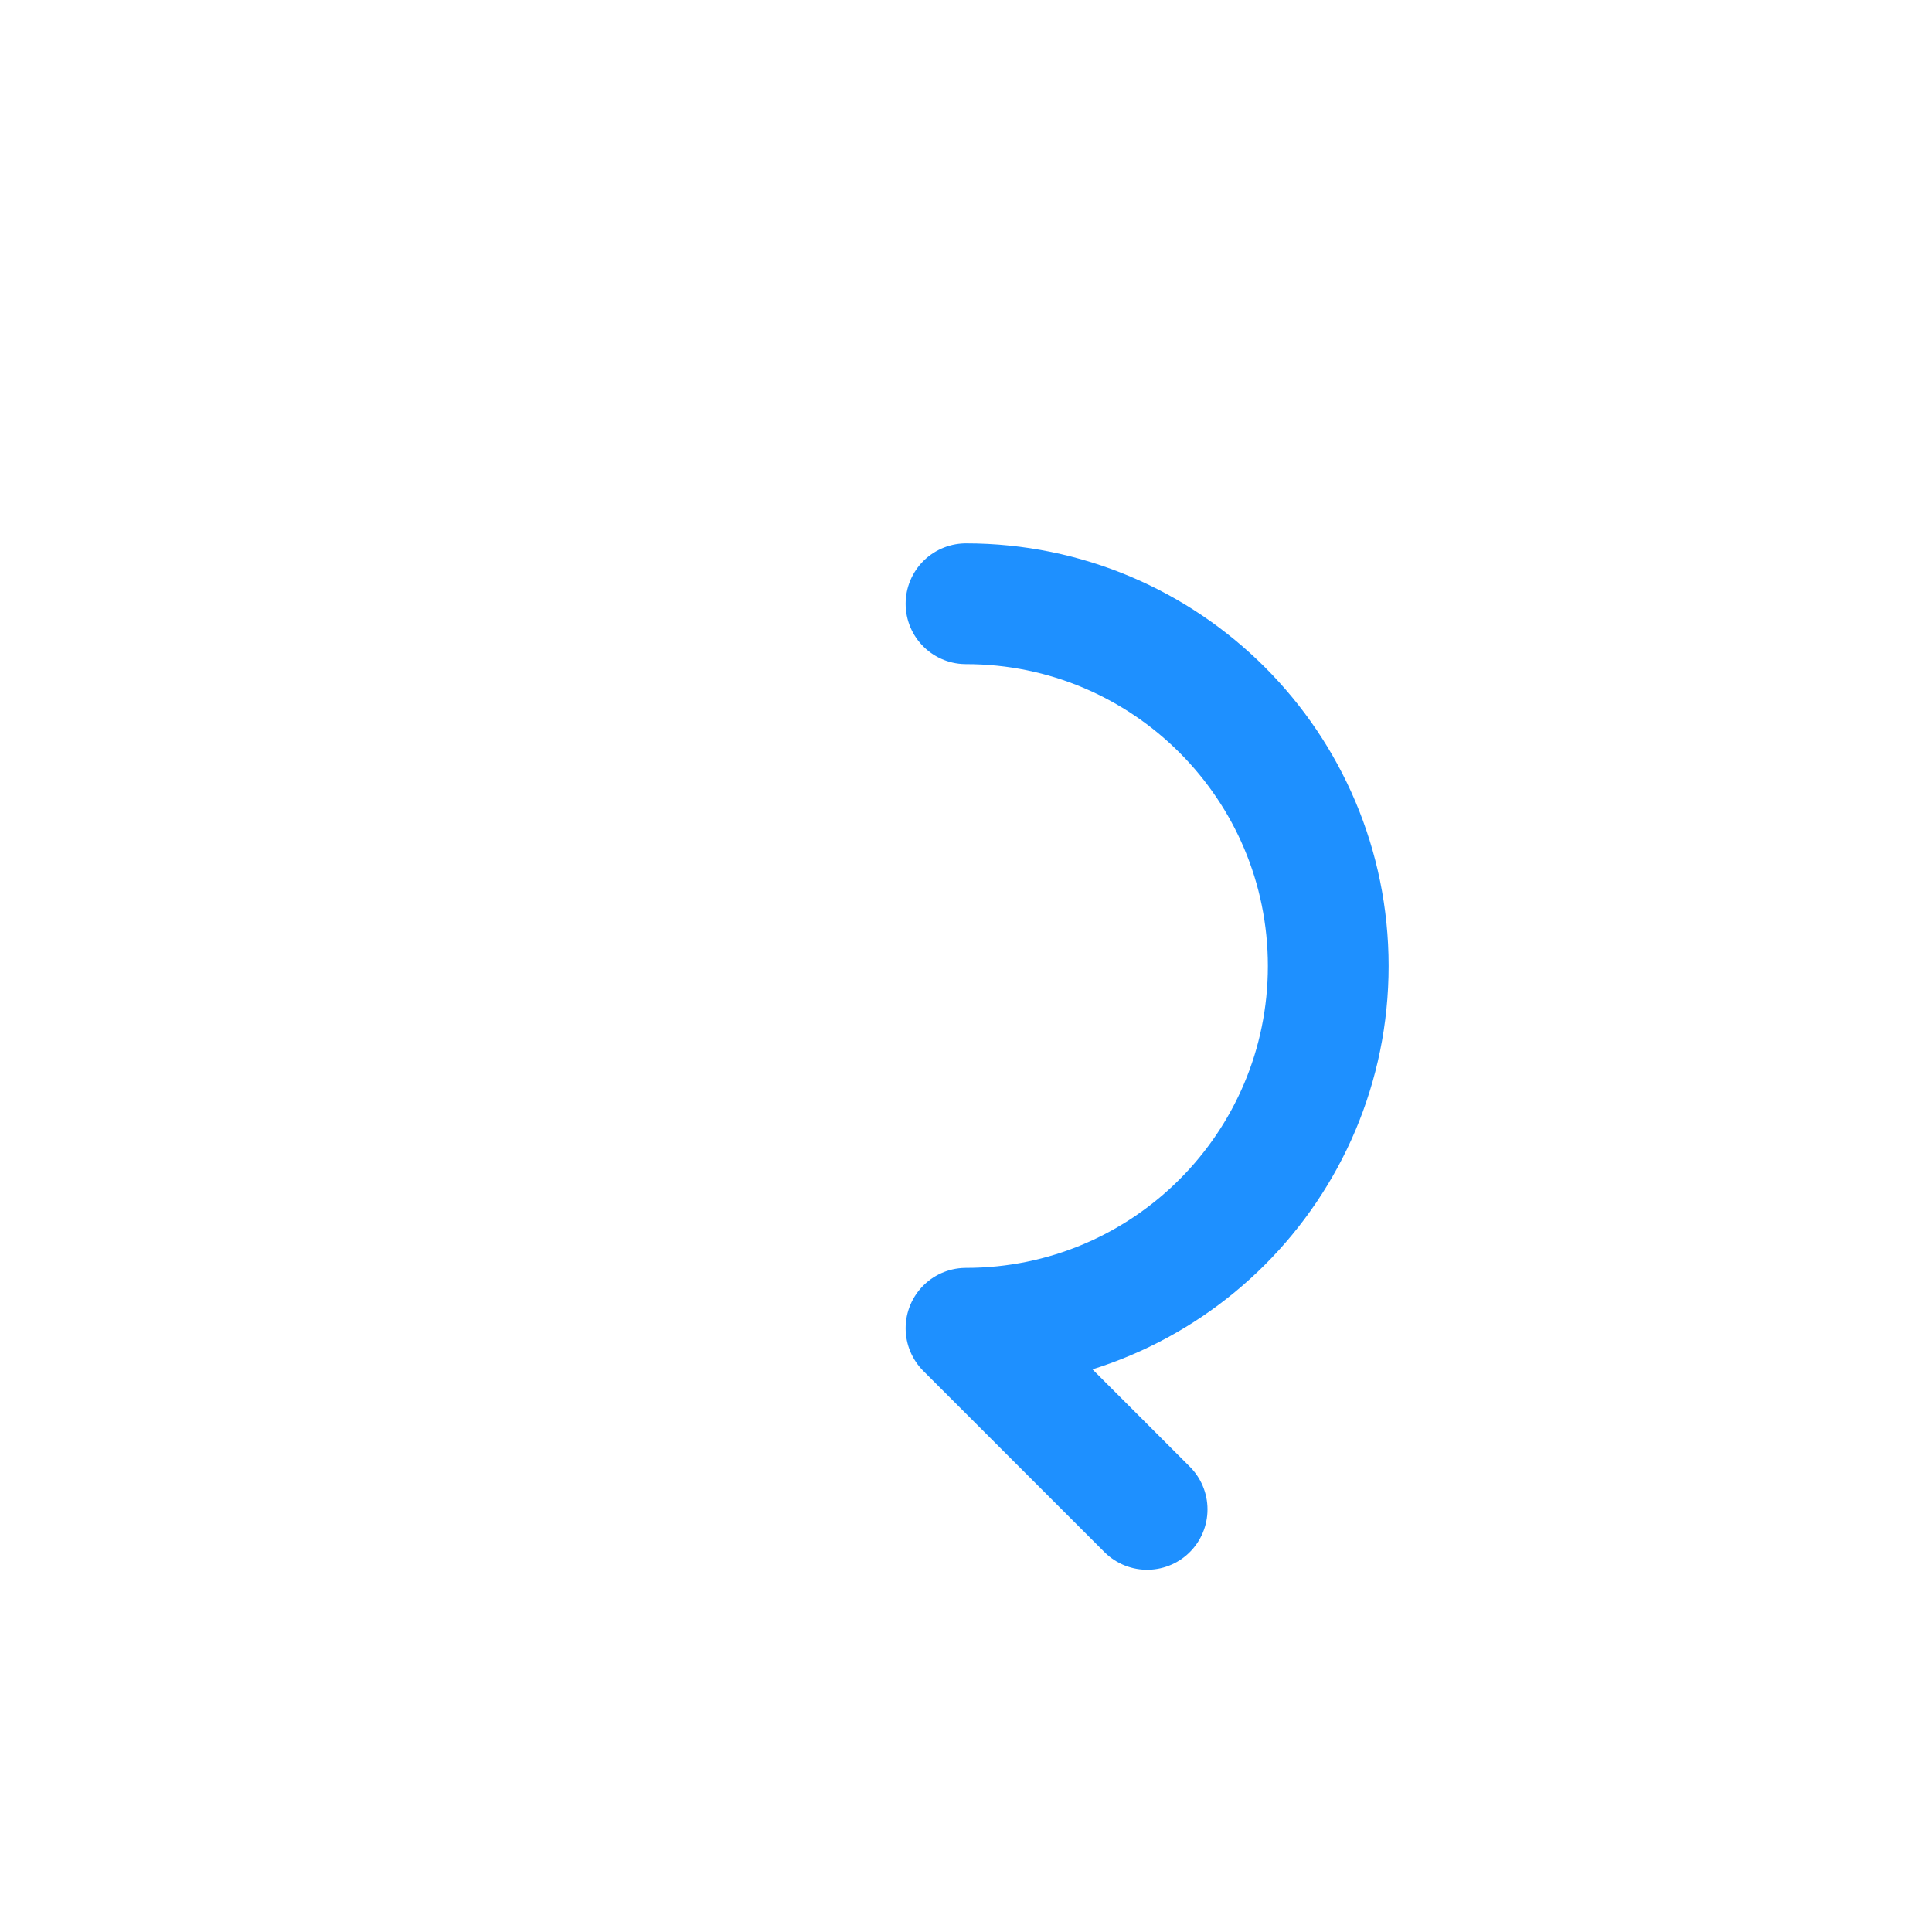
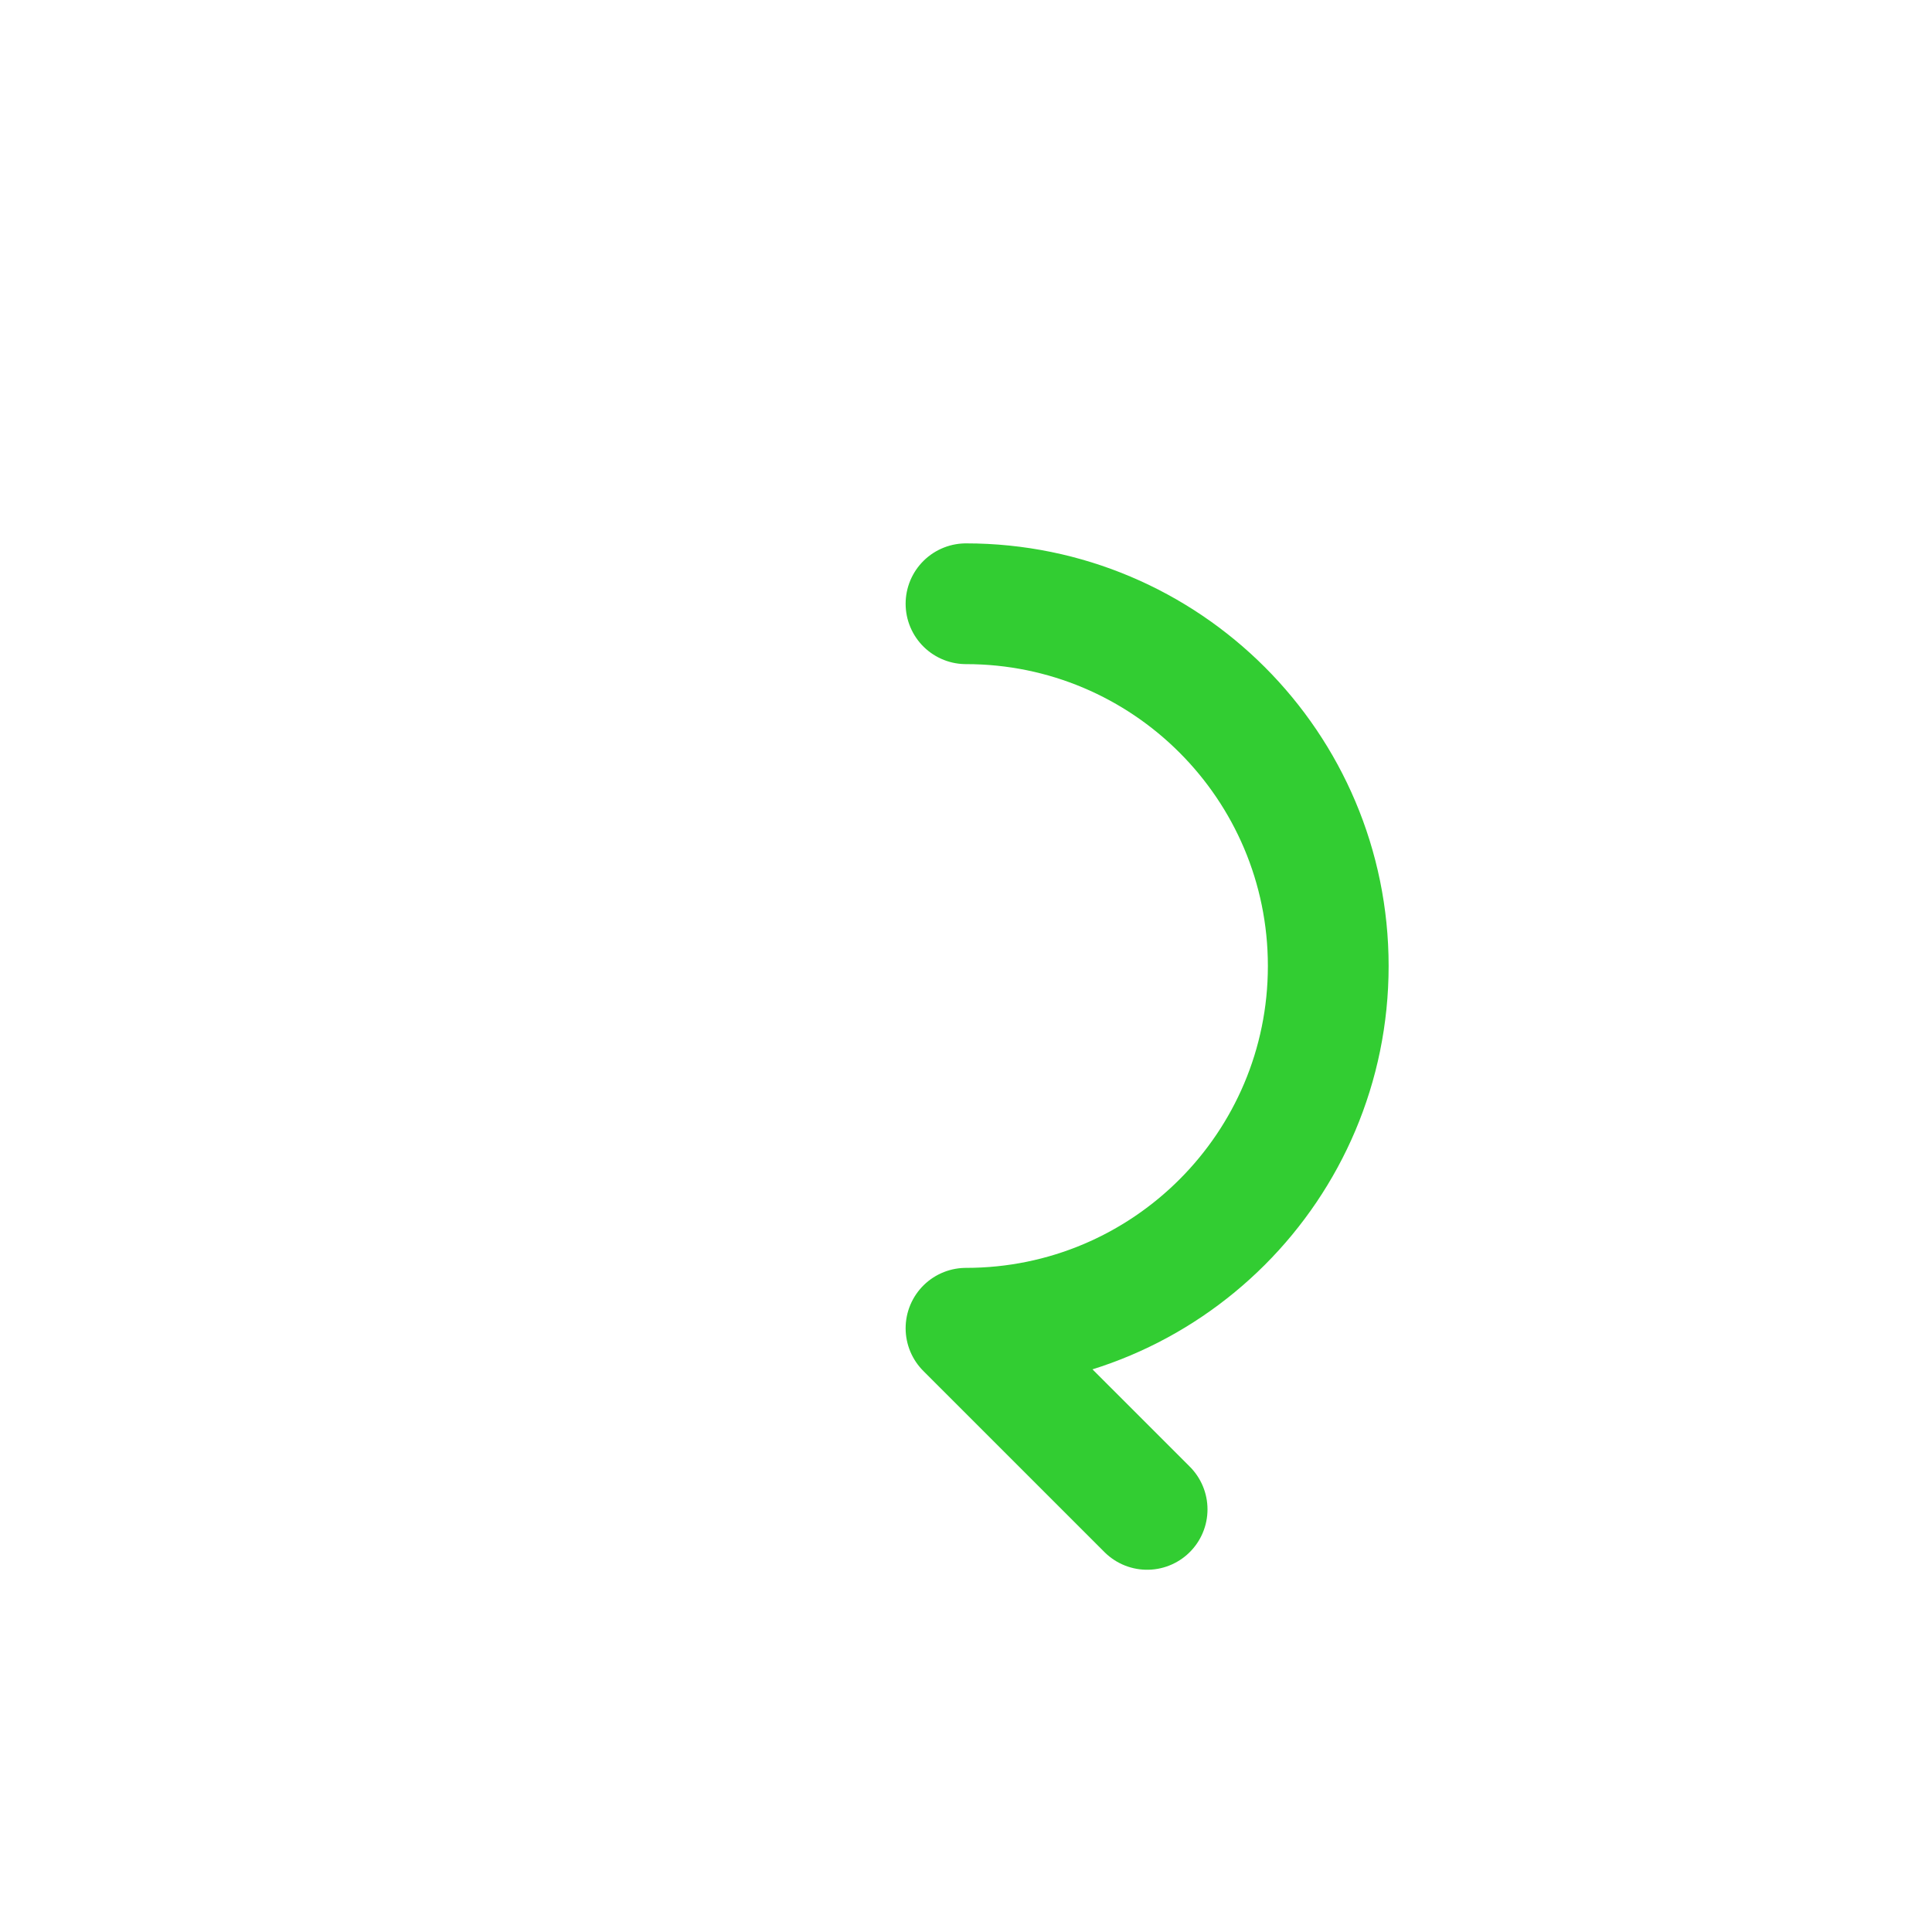
<svg xmlns="http://www.w3.org/2000/svg" viewBox="0 0 64 64">
  <style>
    .circle {
      stroke-dasharray: 188.4;
      stroke-dashoffset: 188.4;
-       animation: circleSpin 4s ease-in-out infinite;
+       transform-origin: center;
+     }
+ 
+     .circle-1 {
      transform: rotate(-90deg);
-       transform-origin: center;
+       animation: circleSpin1 4s ease-in-out infinite;
+     }
+ 
+     .circle-2 {
+       transform: rotate(90deg);
+       animation: circleSpin2 4s ease-in-out infinite;
    }

    .vision-path {
      animation: pulse 2s ease-in-out infinite;
      transform-origin: center;
    }

-     @keyframes circleSpin {
-       0% {
-         stroke-dashoffset: 188.4;
-       }
-       50% {
-         stroke-dashoffset: 0;
-       }
-       100% {
-         stroke-dashoffset: 188.4;
-       }
+     @keyframes circleSpin1 {
+       0%   { stroke-dashoffset: 188.4; }
+       50%  { stroke-dashoffset: 0; }
+       100% { stroke-dashoffset: 188.4; }
+     }
+ 
+     @keyframes circleSpin2 {
+       0%   { stroke-dashoffset: 188.4; }
+       50%  { stroke-dashoffset: 0; }
+       100% { stroke-dashoffset: 188.4; }
    }

    @keyframes pulse {
      0%, 100% {
        stroke-width: 4;
        opacity: 1;
      }
      50% {
        stroke-width: 6;
        opacity: 0.6;
      }
    }
  </style>
-   <circle cx="32" cy="32" r="30" fill="transparent" stroke="#1E90FF" stroke-width="4" class="circle" />
-   <path d="M32 20a12 12 0 1 1 0 24m0 0l6 6" stroke="#1E90FF" fill="transparent" stroke-width="4" stroke-linecap="round" class="vision-path" />
+   <circle cx="32" cy="32" r="30" fill="transparent" stroke="#1E90FF" stroke-width="4" class="circle circle-1" />
+   <circle cx="32" cy="32" r="30" fill="transparent" stroke="#FFD700" stroke-width="4" class="circle circle-2" />
+   <path d="M32 20a12 12 0 1 1 0 24m0 0l6 6" stroke="#32CD32" fill="transparent" stroke-width="4" stroke-linecap="round" class="vision-path" />
</svg>
